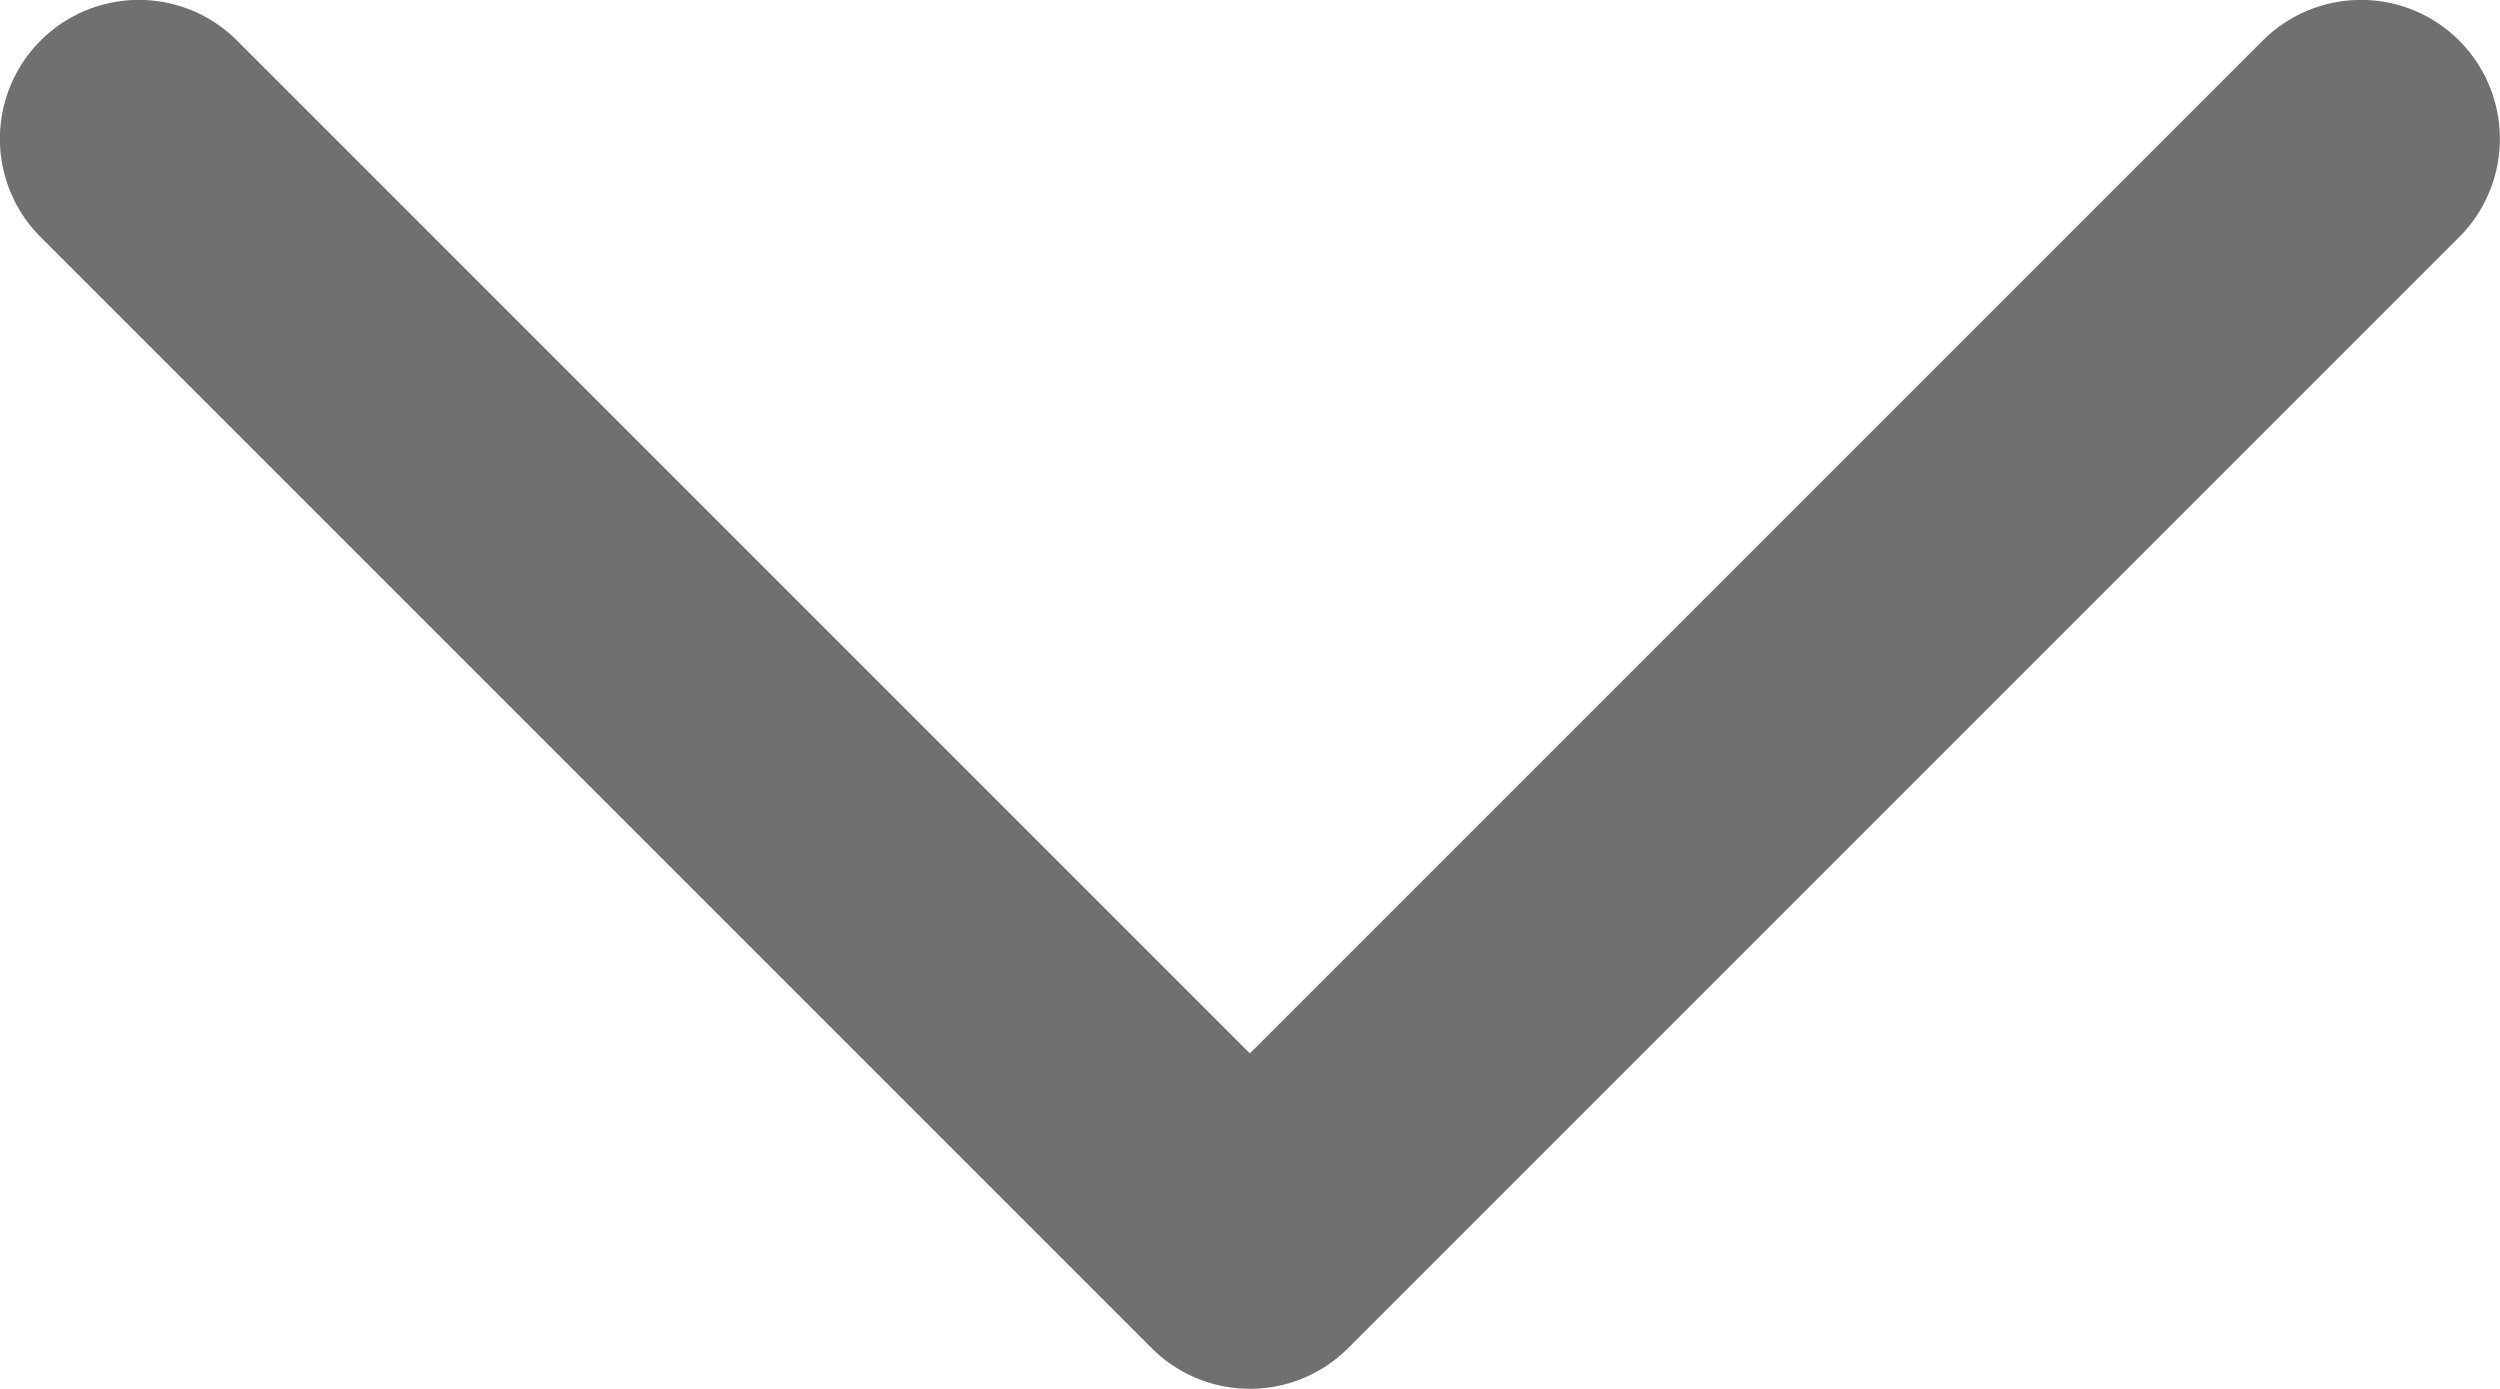
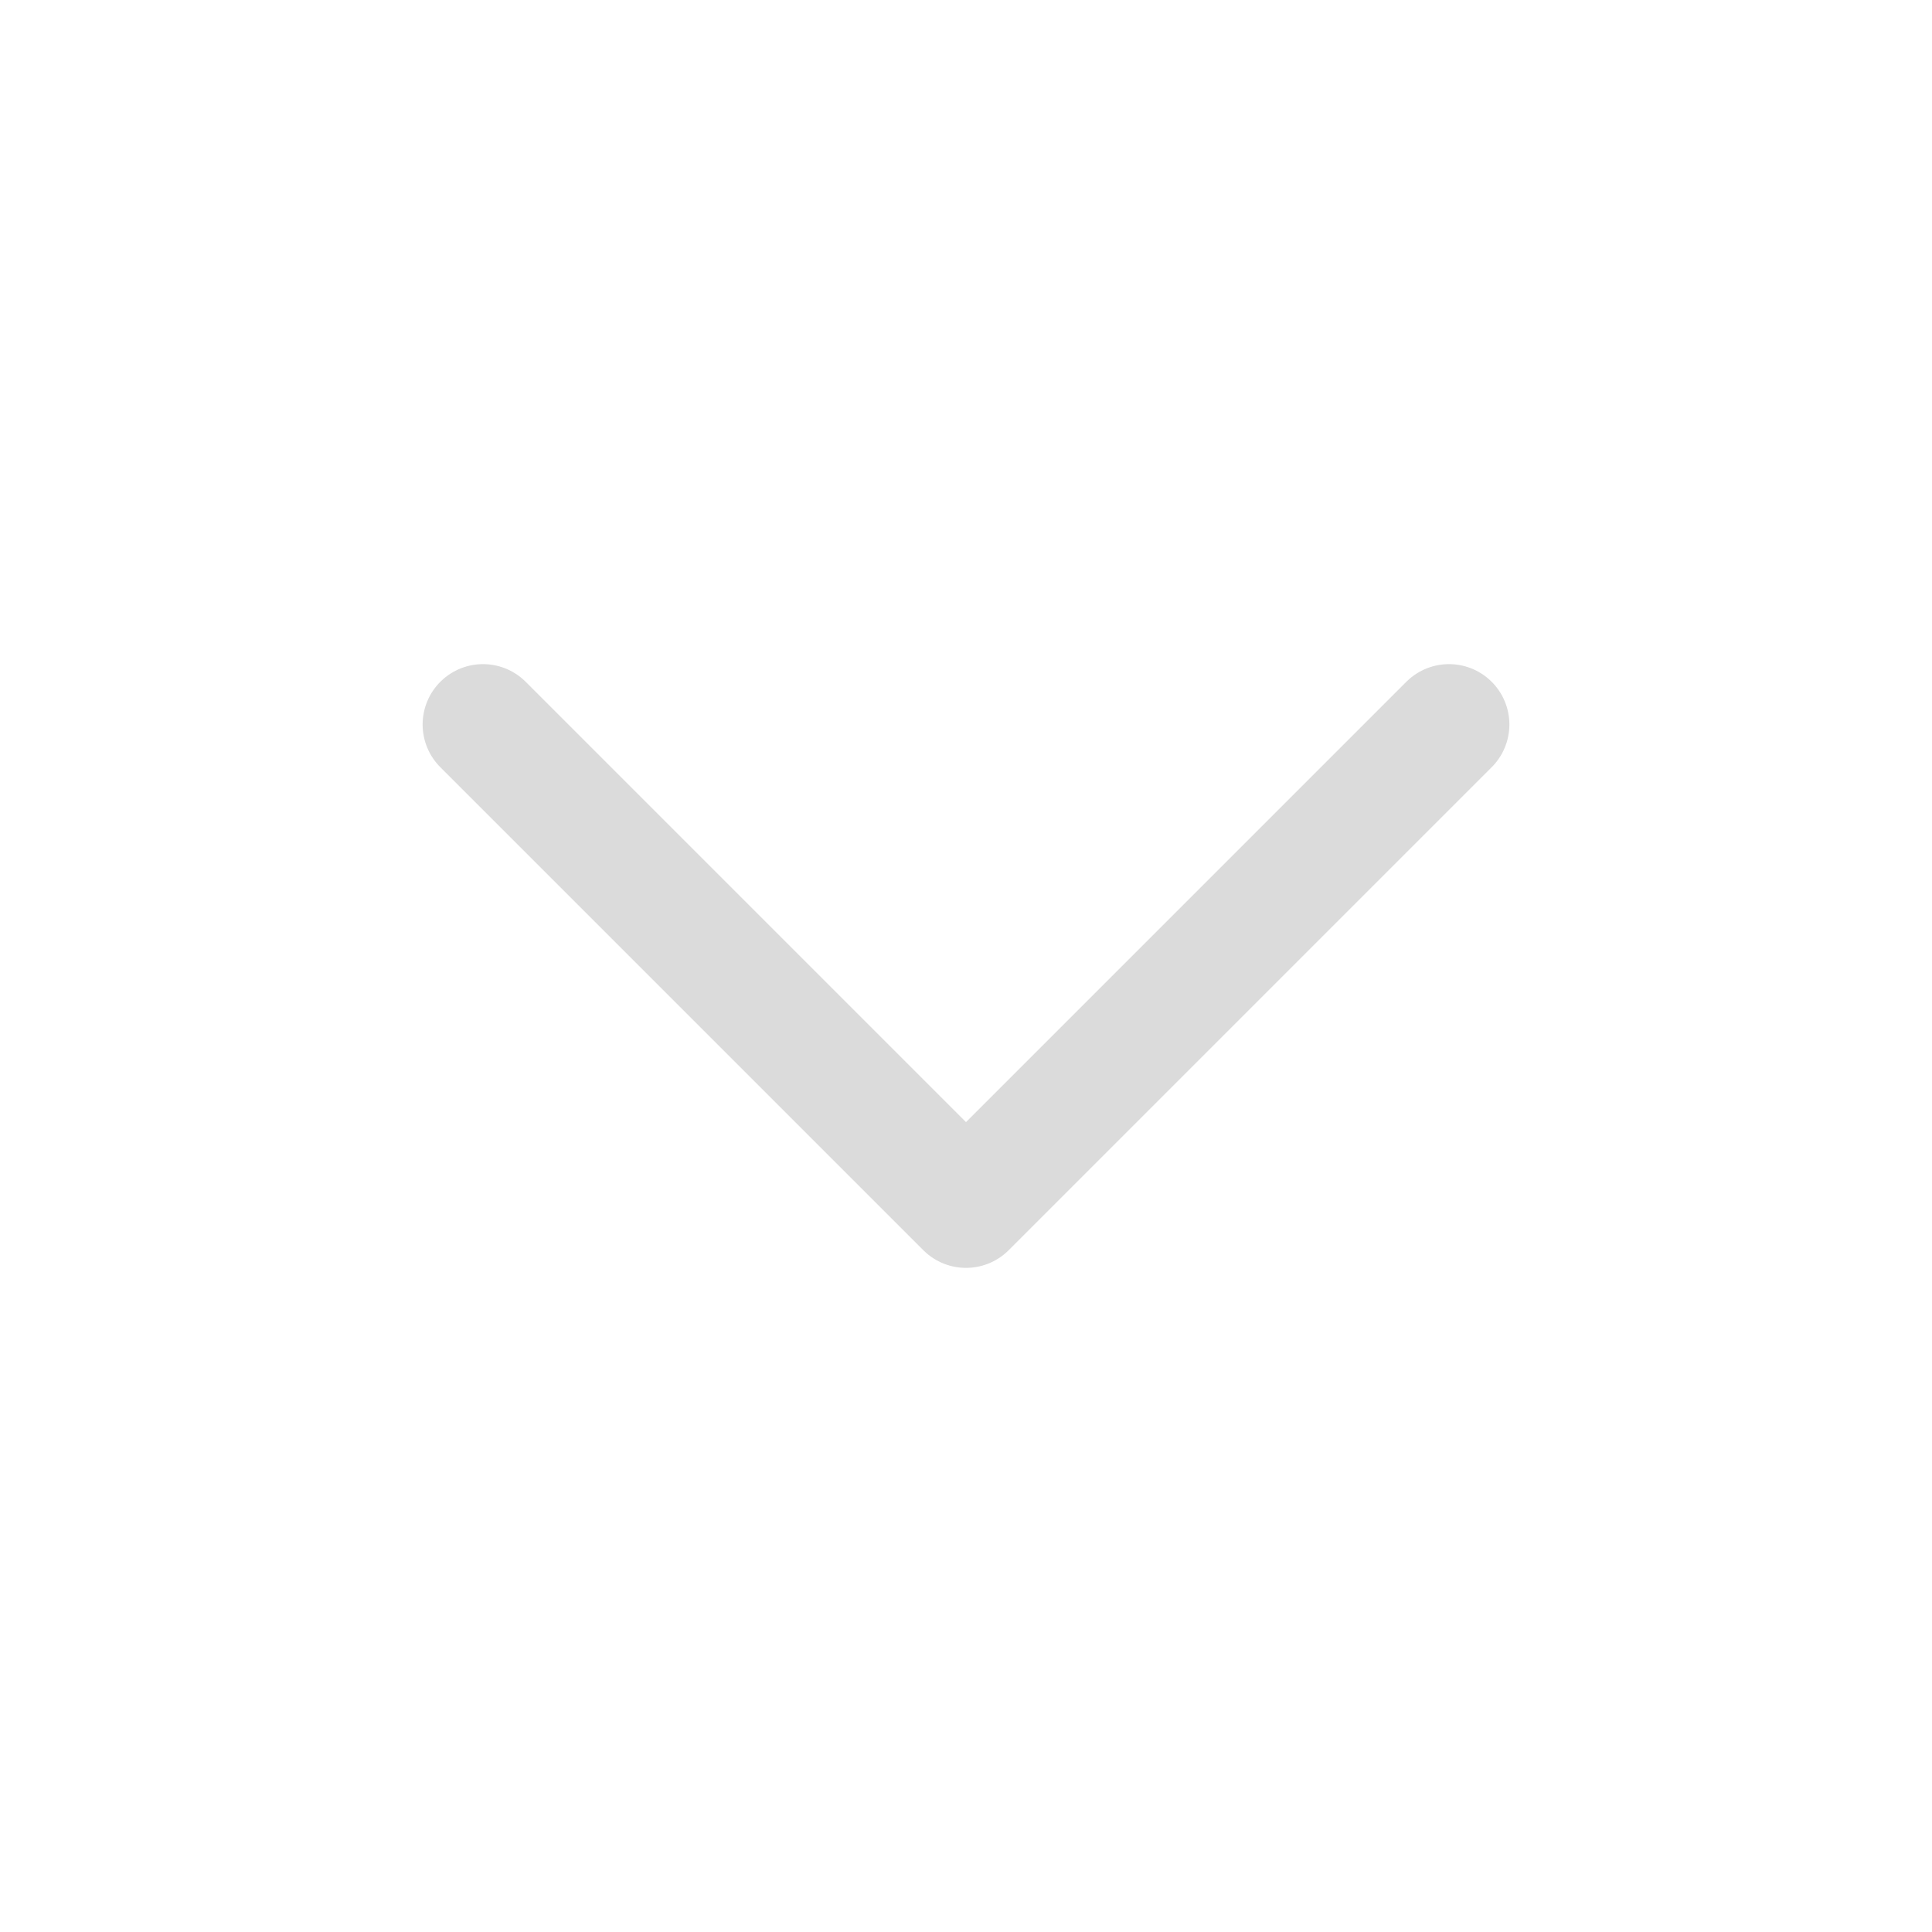
- <svg xmlns="http://www.w3.org/2000/svg" preserveAspectRatio="none" overflow="visible" style="display: block;" width="10.769" height="5.983" viewBox="0 0 10.769 5.983" fill="none">
-   <path id="è·¯å¾ 298" d="M0.598 0.598L5.384 5.384L10.17 0.598" stroke="#707070" stroke-width="1.197" stroke-linecap="round" stroke-linejoin="round" />
+ <svg xmlns="http://www.w3.org/2000/svg" preserveAspectRatio="none" overflow="visible" style="display: block;" width="16" height="16" viewBox="0 0 16 16" fill="none">
+   <g id="Glyph/chevron-down">
+     <path id="Vector" d="M4 6L8 10L12 6" stroke-linecap="round" stroke-linejoin="round" stroke="#DBDBDB" />
+   </g>
</svg>
